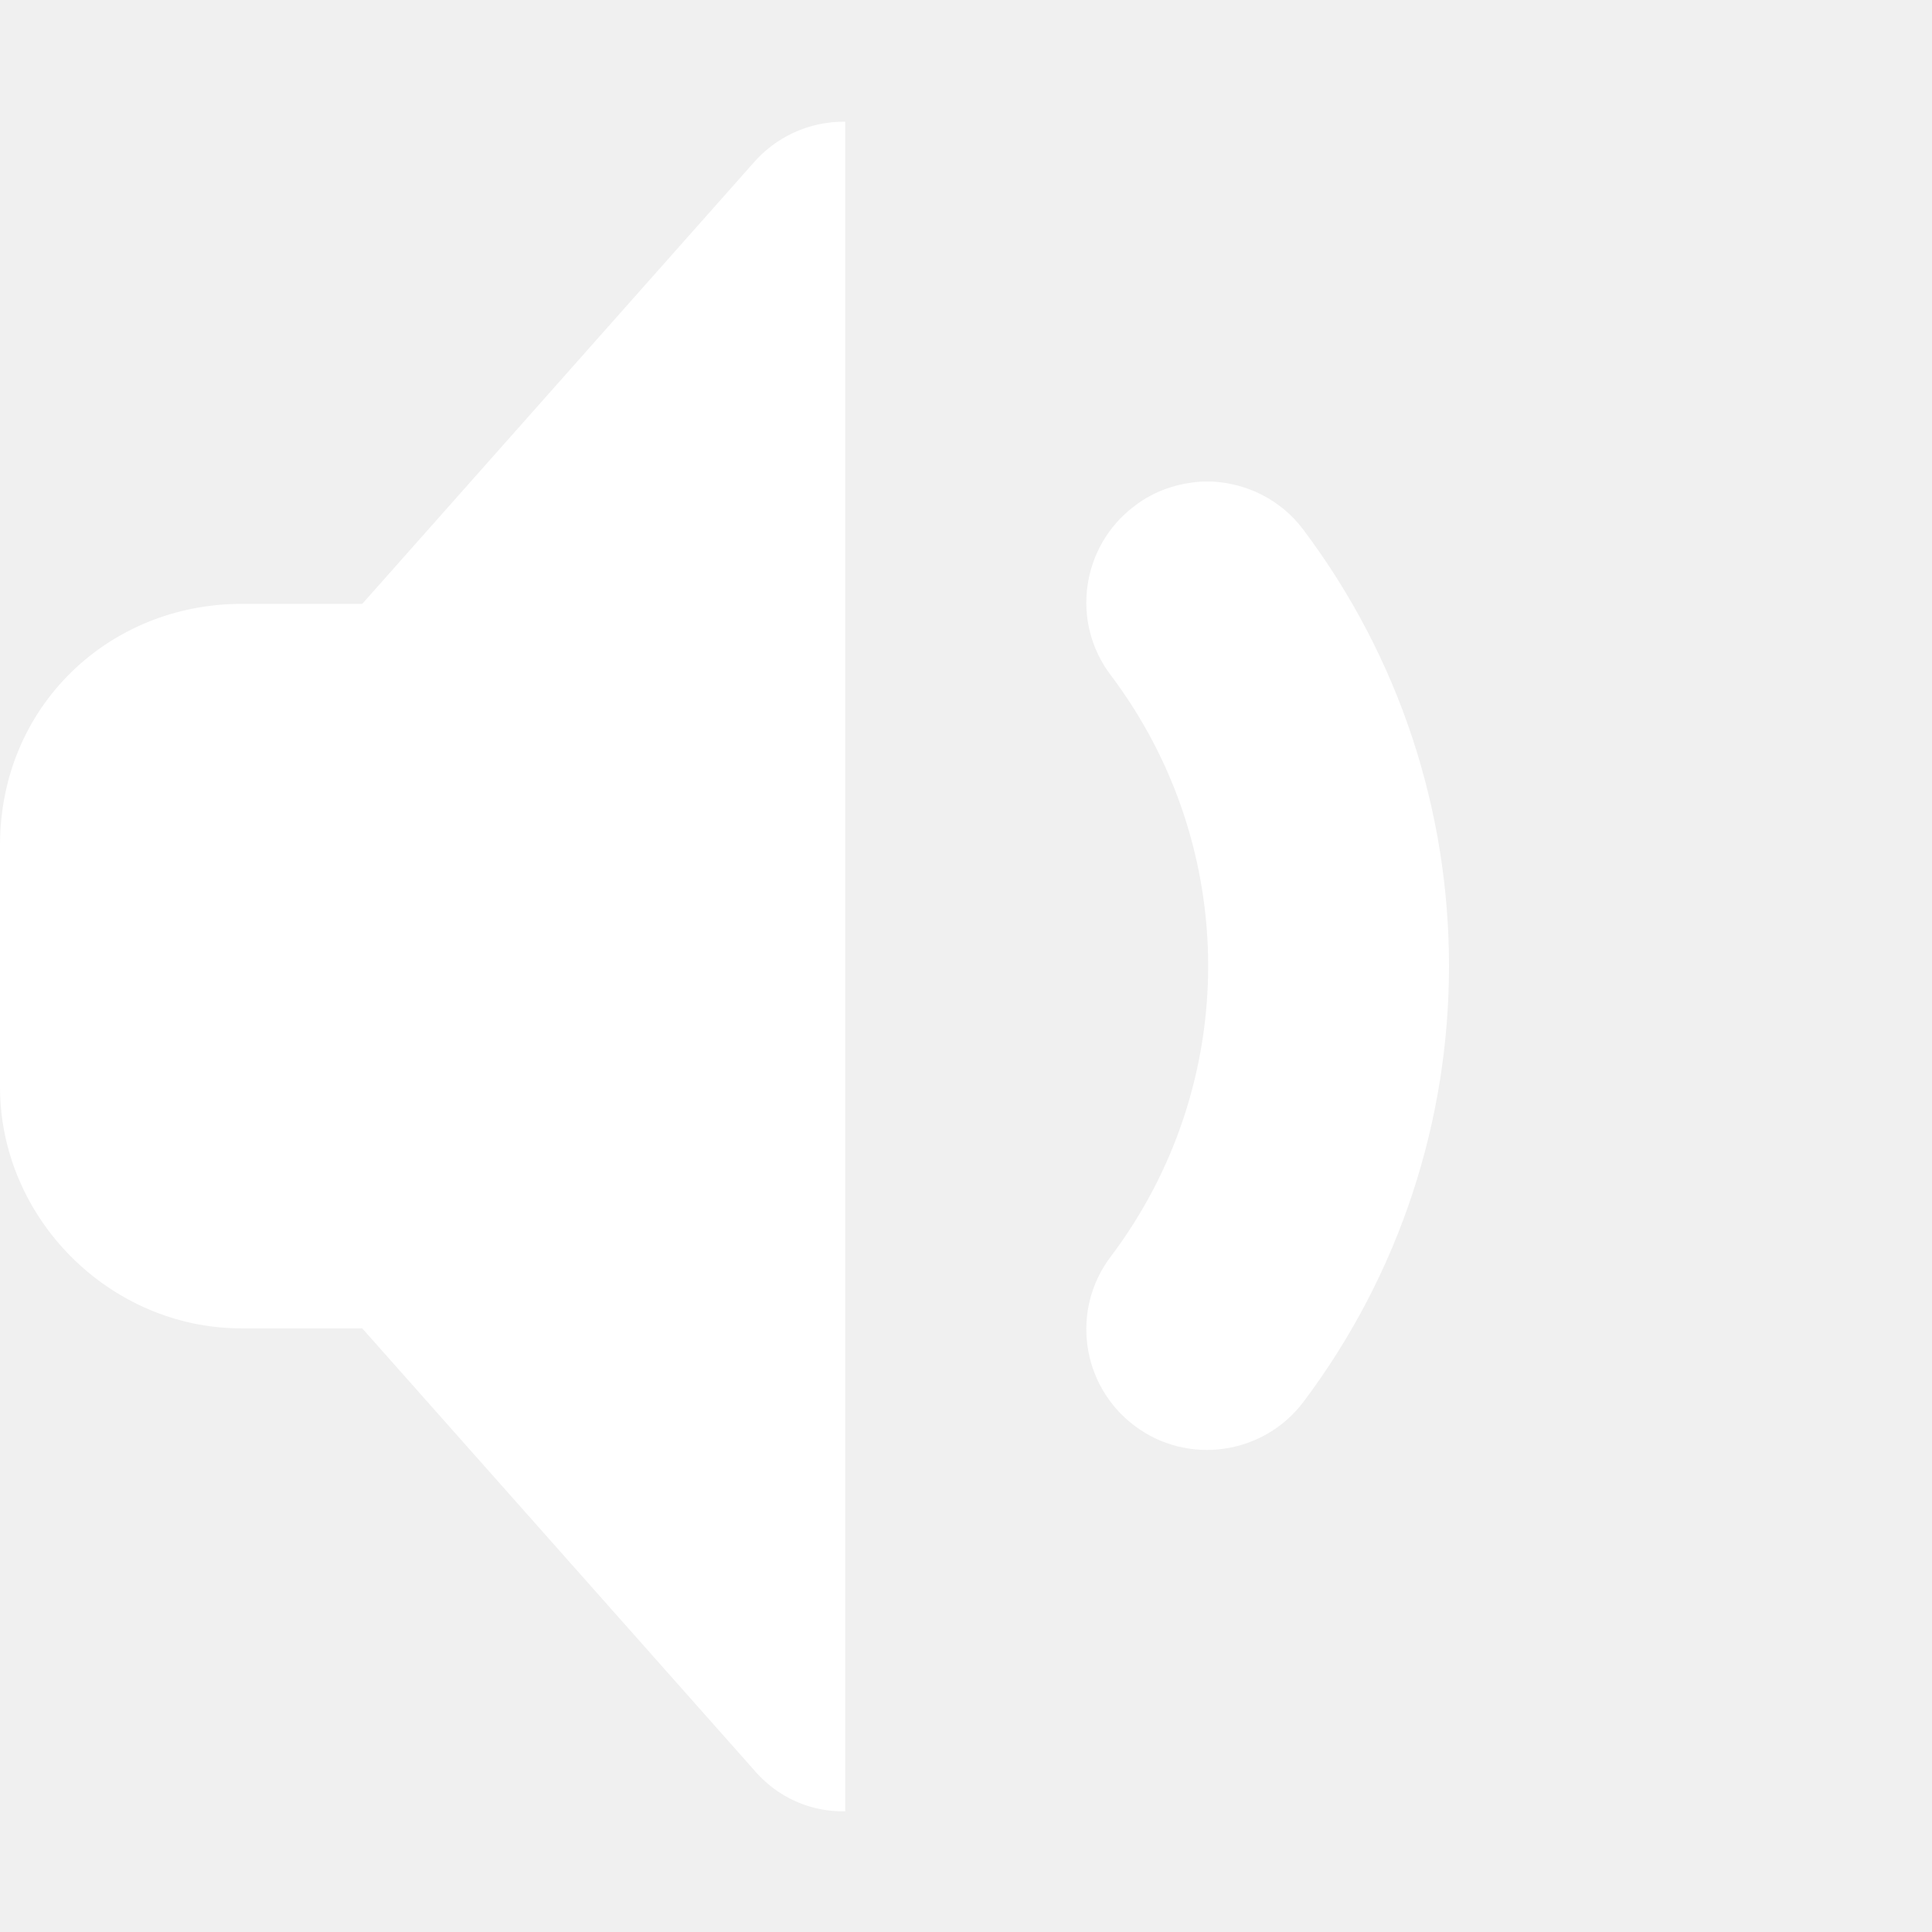
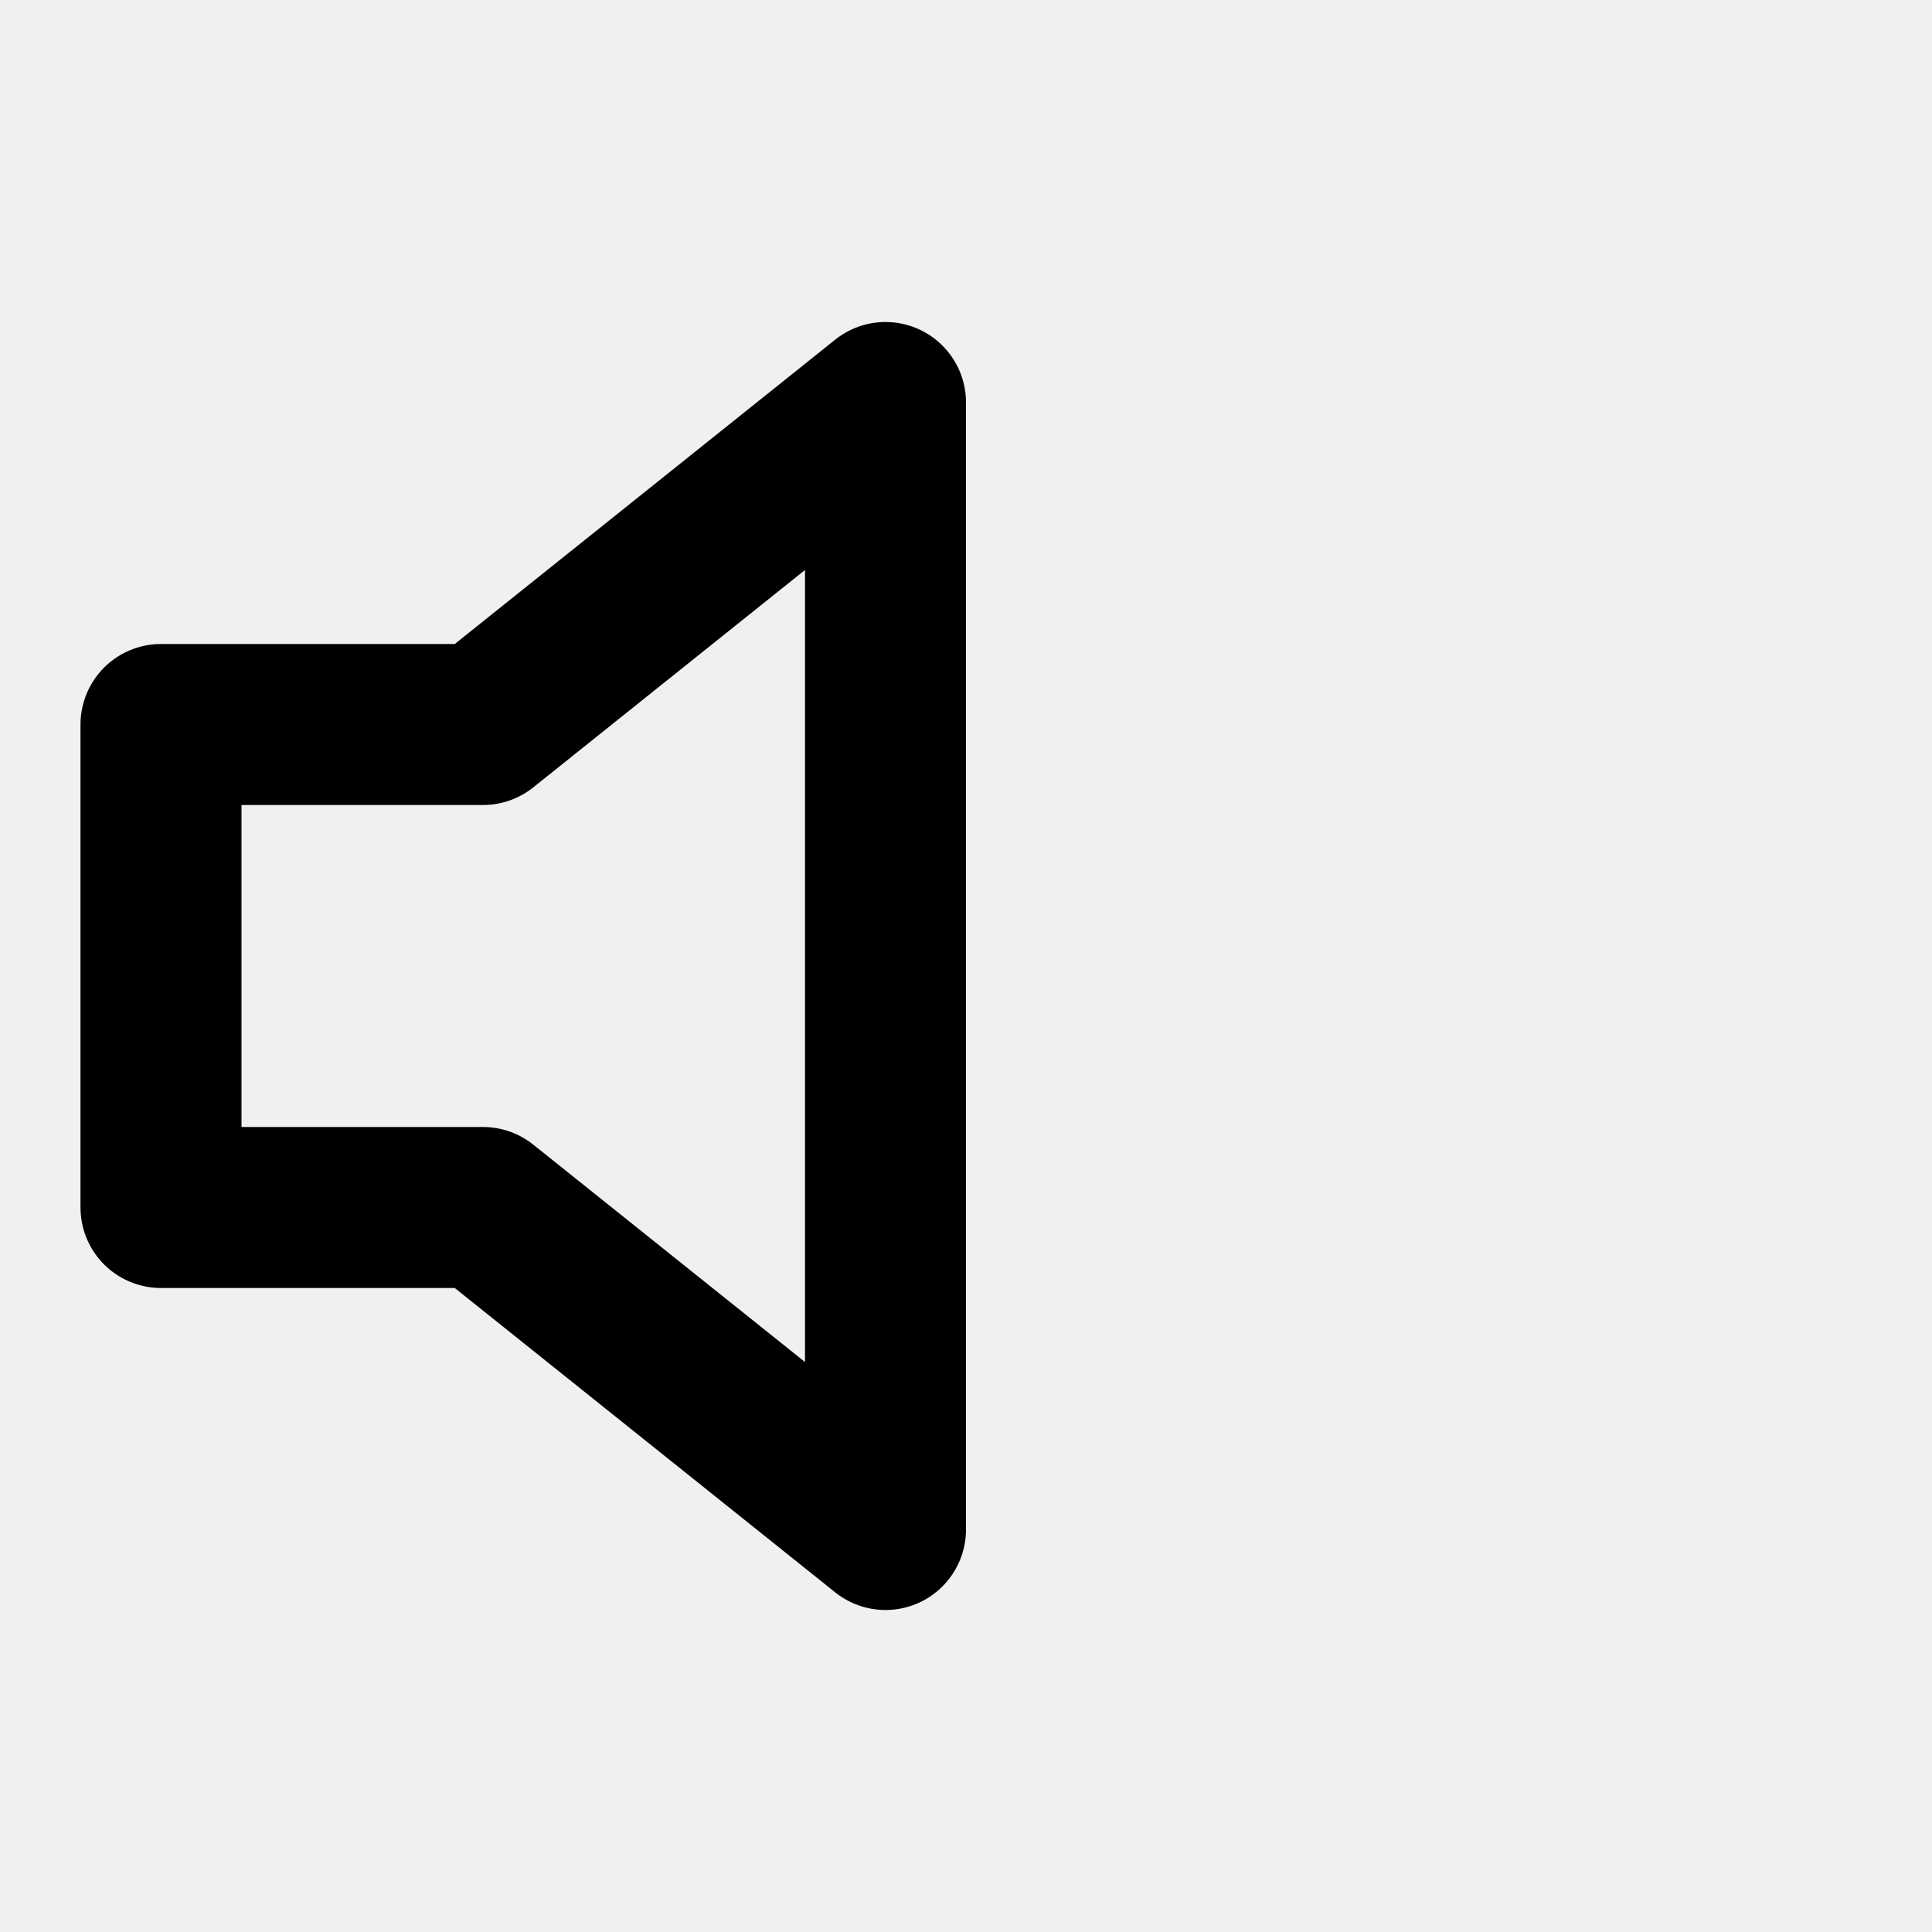
- <svg xmlns="http://www.w3.org/2000/svg" height="16px" viewBox="0 0 16 16" width="16px">
-   <path d="m 7 1.008 c -0.297 -0.004 -0.578 0.125 -0.77 0.352 l -3.23 3.641 h -1 c -1.094 0 -2 0.844 -2 2 v 2 c 0 1.09 0.91 2 2 2 h 1 l 3.23 3.641 c 0.211 0.254 0.492 0.363 0.77 0.359 z m 2.957 2.98 c -0.199 0.012 -0.395 0.074 -0.562 0.203 c -0.441 0.332 -0.531 0.961 -0.195 1.402 c 1.074 1.426 1.074 3.387 0 4.812 c -0.336 0.441 -0.246 1.07 0.195 1.402 c 0.441 0.332 1.066 0.242 1.398 -0.195 c 0.805 -1.07 1.207 -2.34 1.207 -3.613 s -0.402 -2.543 -1.207 -3.613 c -0.184 -0.246 -0.465 -0.383 -0.754 -0.398 c -0.027 0 -0.055 0 -0.086 0 z m 0 0" fill="#ffffff" />
+ <svg xmlns="http://www.w3.org/2000/svg" width="24" height="24" viewBox="0 0 24 24" fill="none" stroke="currentColor" stroke-width="2" stroke-linecap="round" stroke-linejoin="round" class="lucide lucide-volume">
+   <polygon points="11 5 6 9 2 9 2 15 6 15 11 19 11 5" />
</svg>
